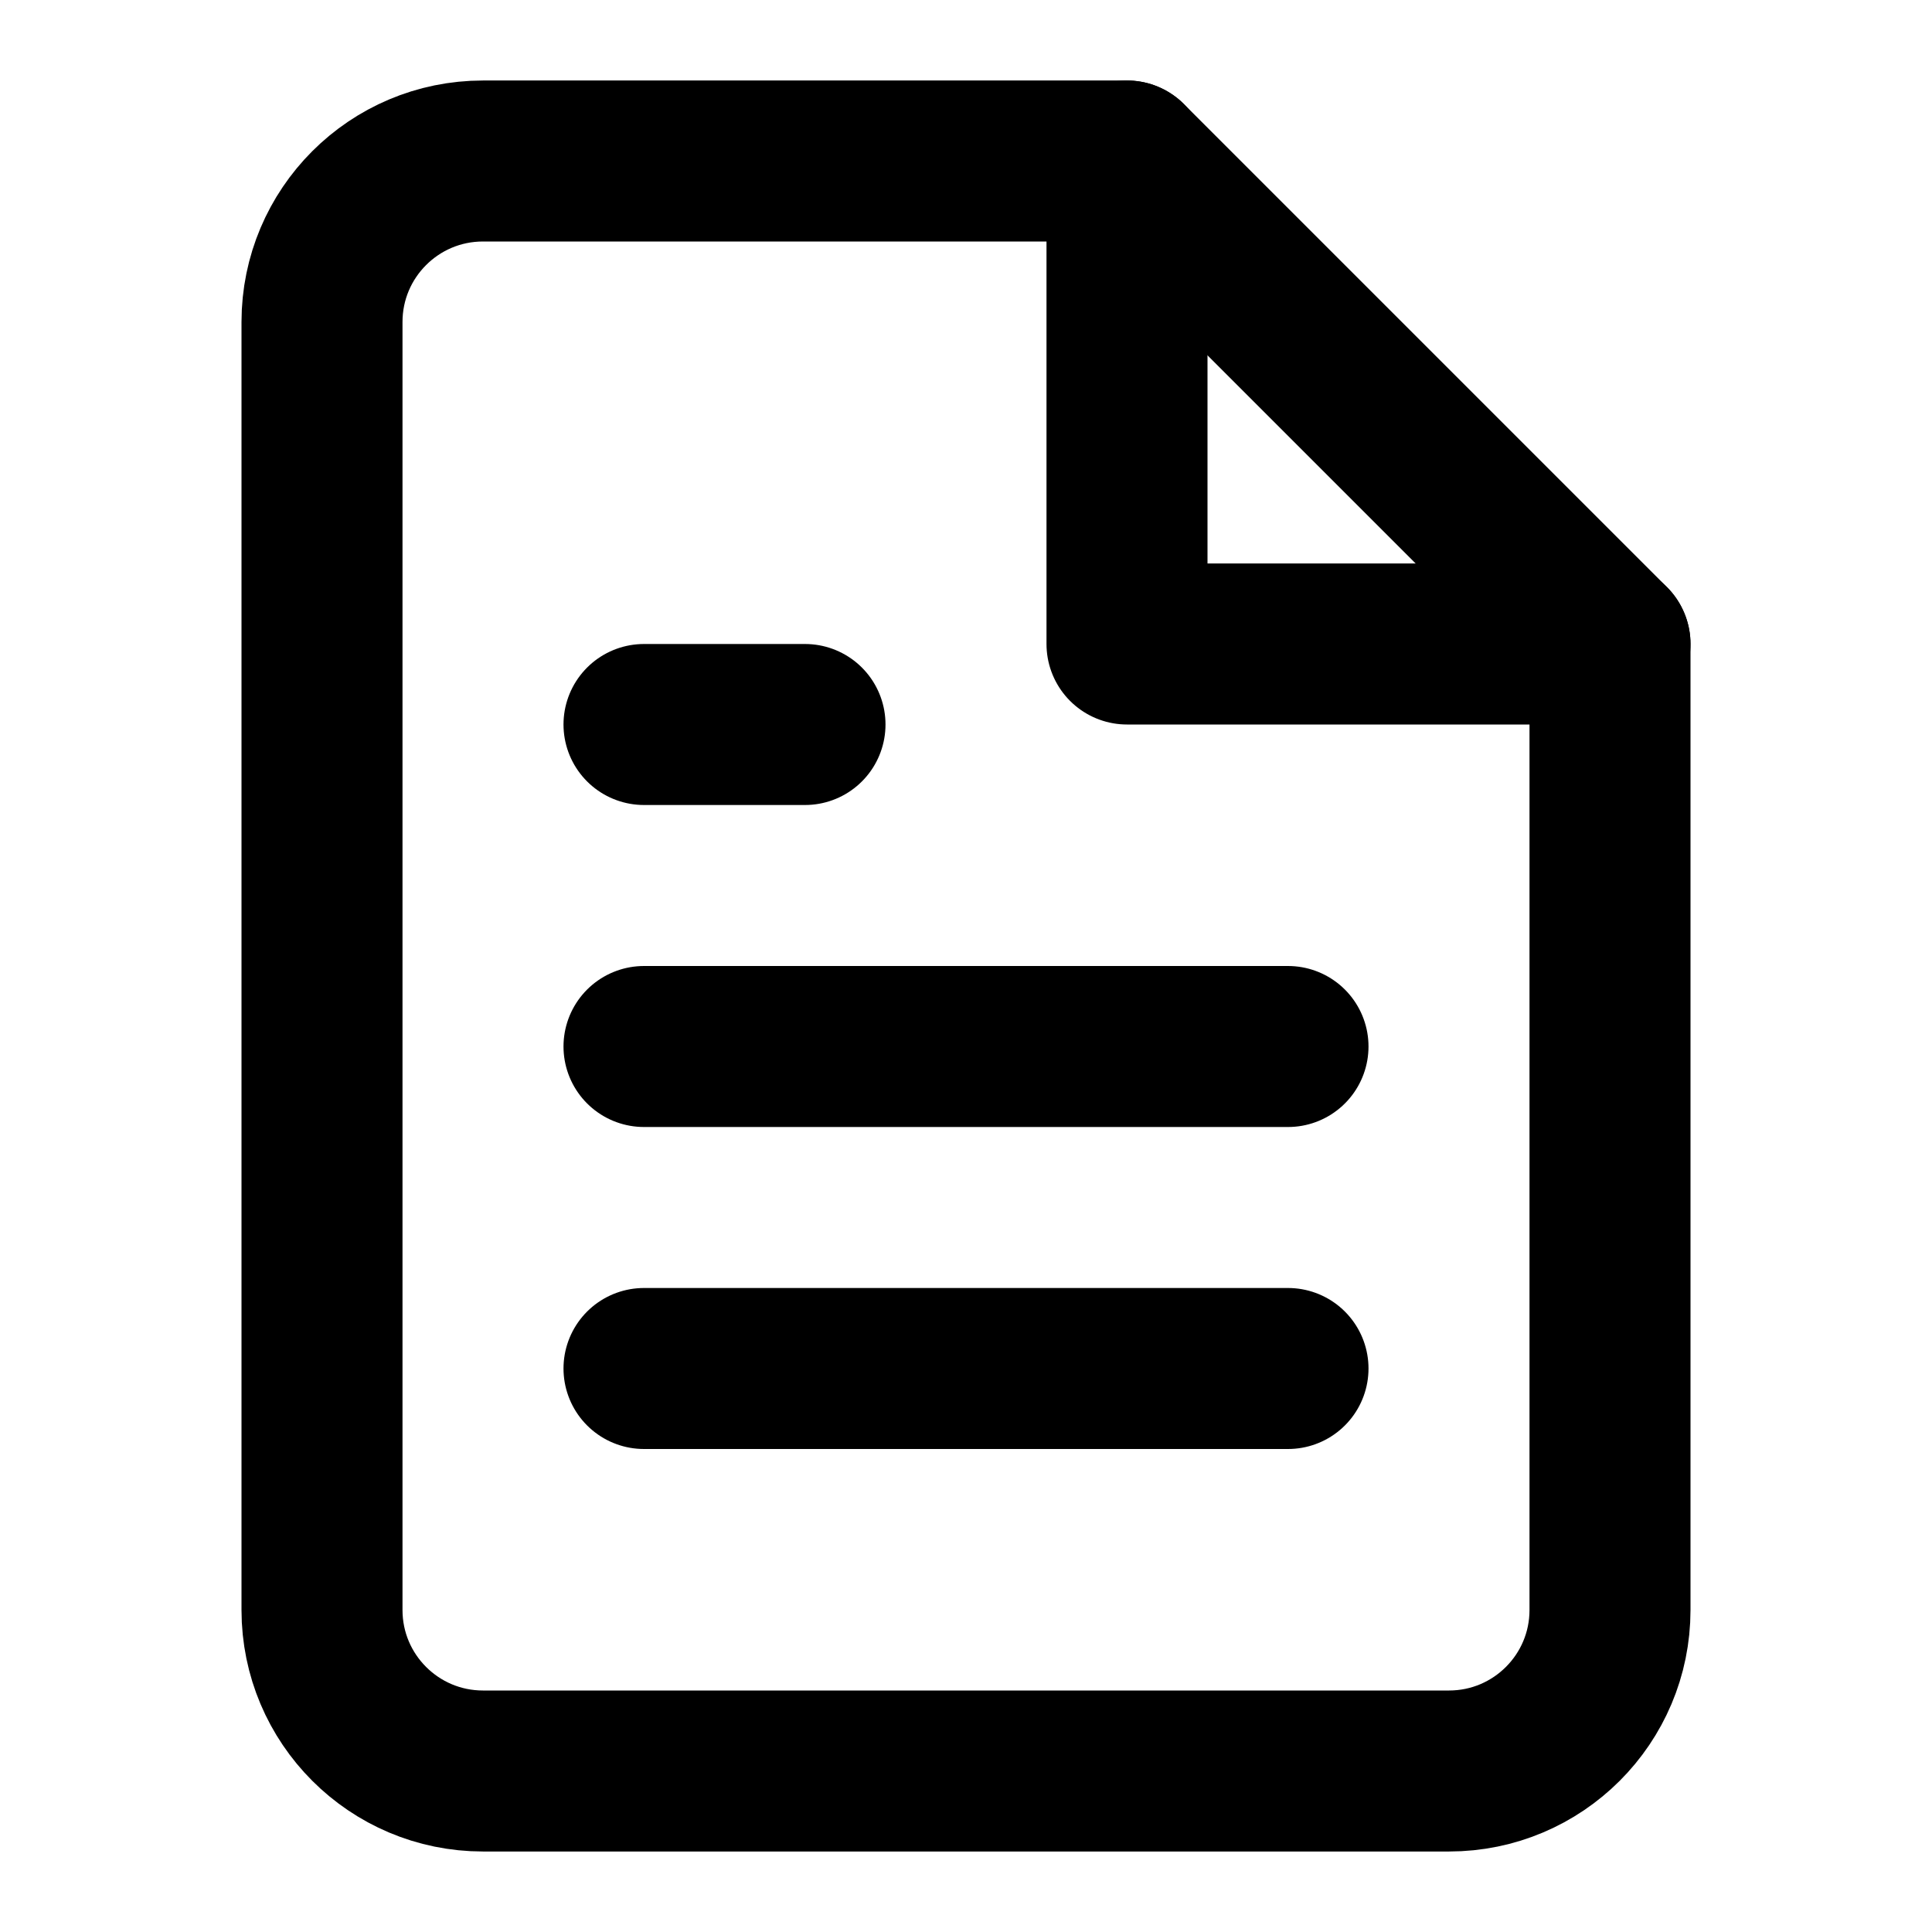
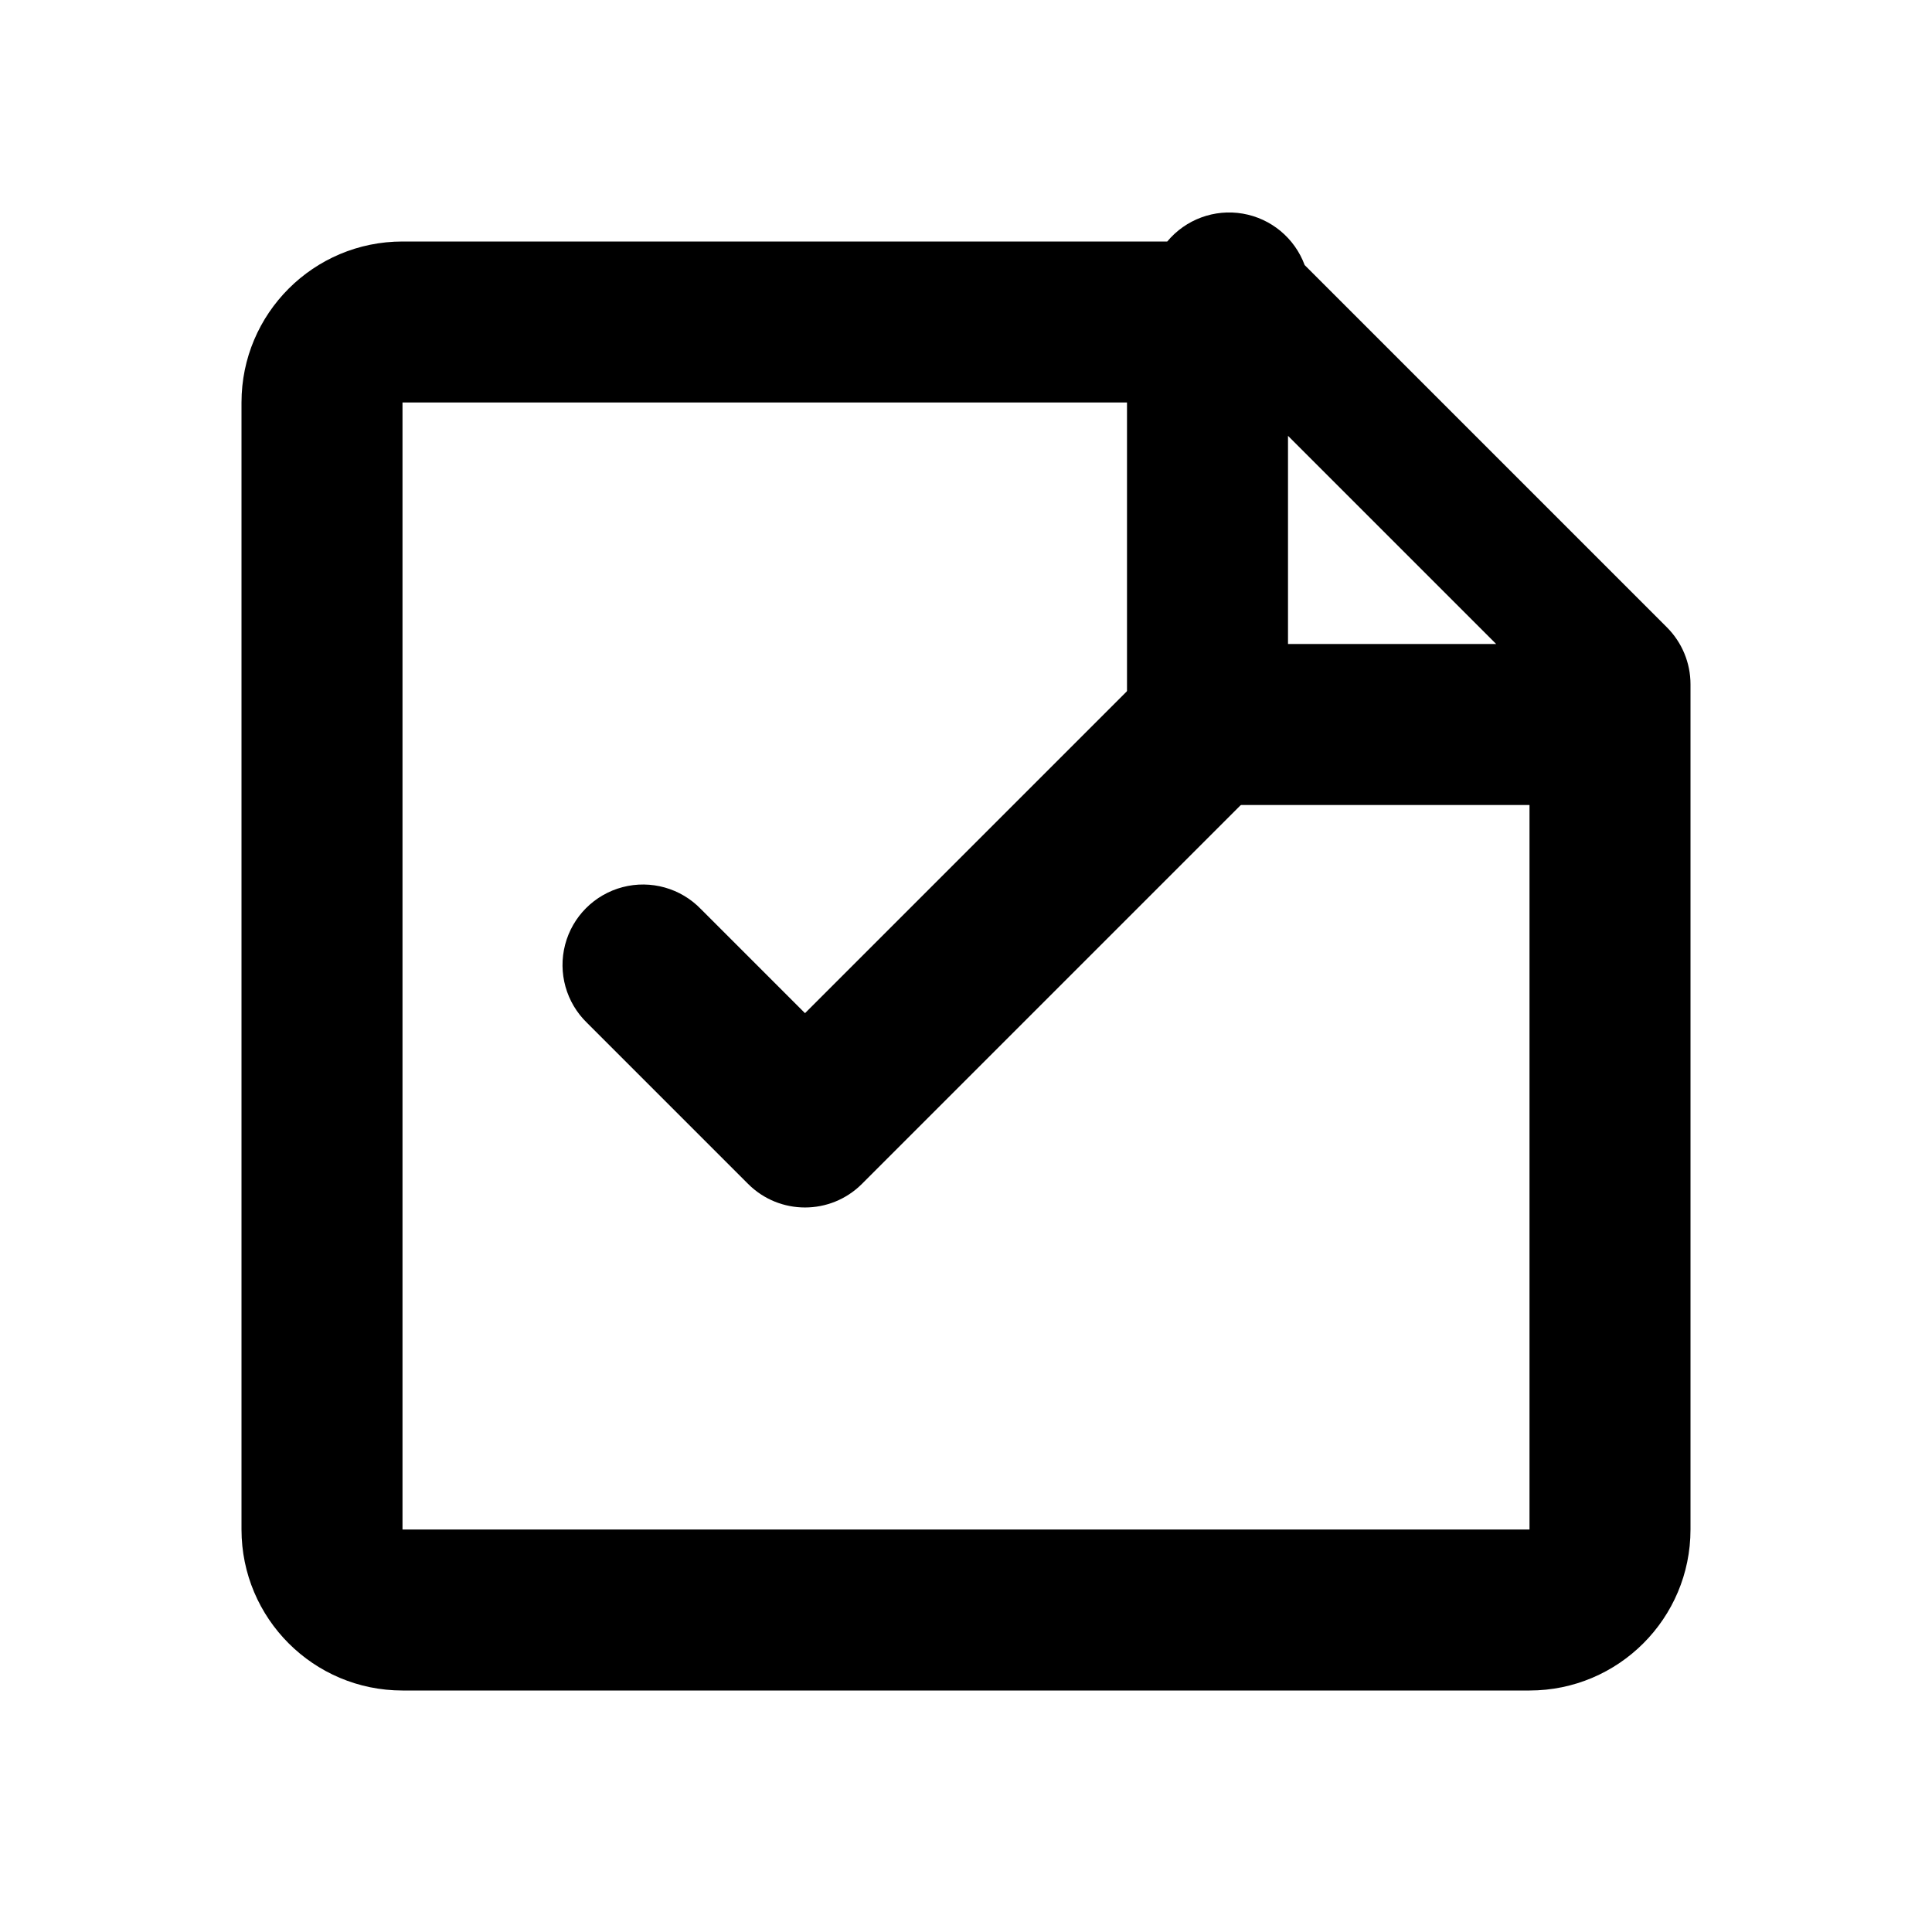
- <svg xmlns="http://www.w3.org/2000/svg" viewBox="0 0 24 24" width="24" height="24" fill="none" stroke="currentColor" stroke-width="2" stroke-linecap="round" stroke-linejoin="round" class="svg-icon">
-   <path d="M14 2H6a2 2 0 0 0-2 2v16a2 2 0 0 0 2 2h12a2 2 0 0 0 2-2V8z" />
-   <polyline points="14 2 14 8 20 8" />
-   <line x1="16" y1="13" x2="8" y2="13" />
-   <line x1="16" y1="17" x2="8" y2="17" />
-   <polyline points="10 9 9 9 8 9" />
+ <svg xmlns="http://www.w3.org/2000/svg" viewBox="0 0 24 24" width="24" height="24" class="svg-icon">
+   <path fill="currentColor" fill-rule="evenodd" clip-rule="evenodd" d="M5 3a2 2 0 0 0-2 2v14a2 2 0 0 0 2 2h14a2 2 0 0 0 2-2V8.5a1 1 0 0 0-.293-.707l-4.5-4.5A1 1 0 0 0 14.5 3H5zm0 2h9v4a1 1 0 0 0 1 1h4v9H5V5zm11 .414L18.586 8H16V5.414z" />
+   <path fill="currentColor" d="M10.707 14.707a1 1 0 0 1-1.414 0l-2-2a1 1 0 1 1 1.414-1.414L10 12.586l4.293-4.293a1 1 0 0 1 1.414 1.414l-5 5z" />
</svg>
